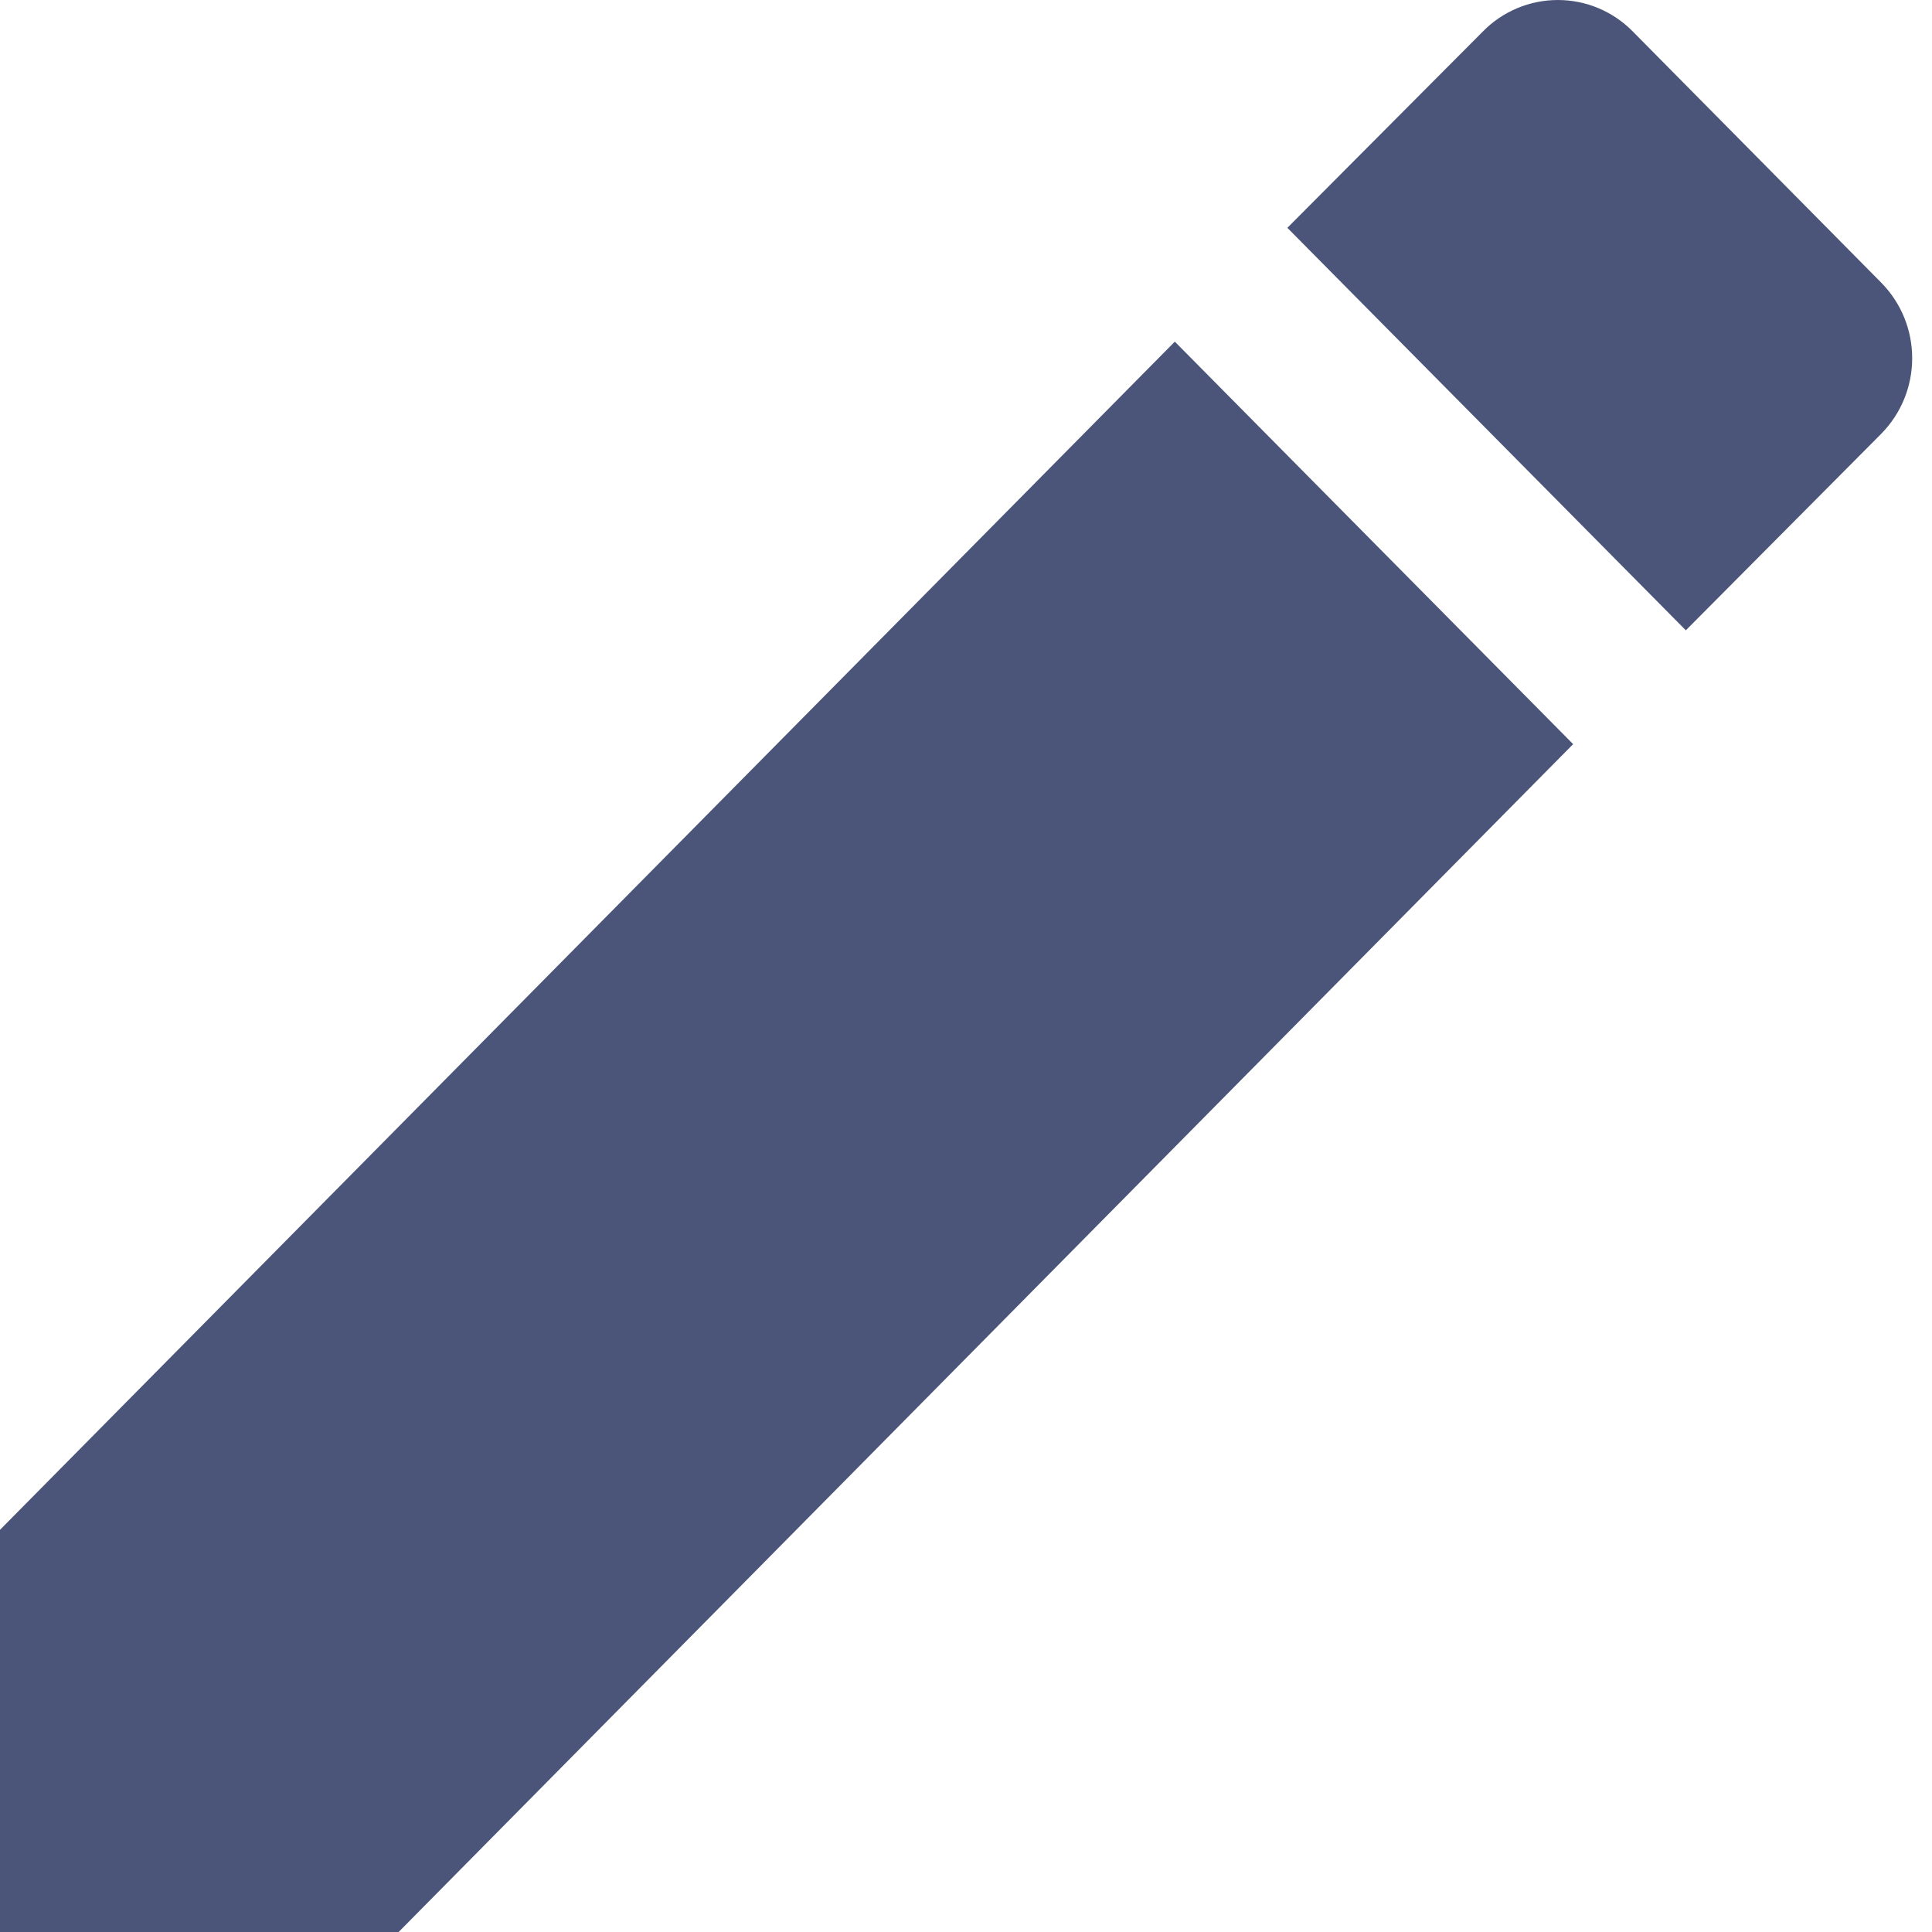
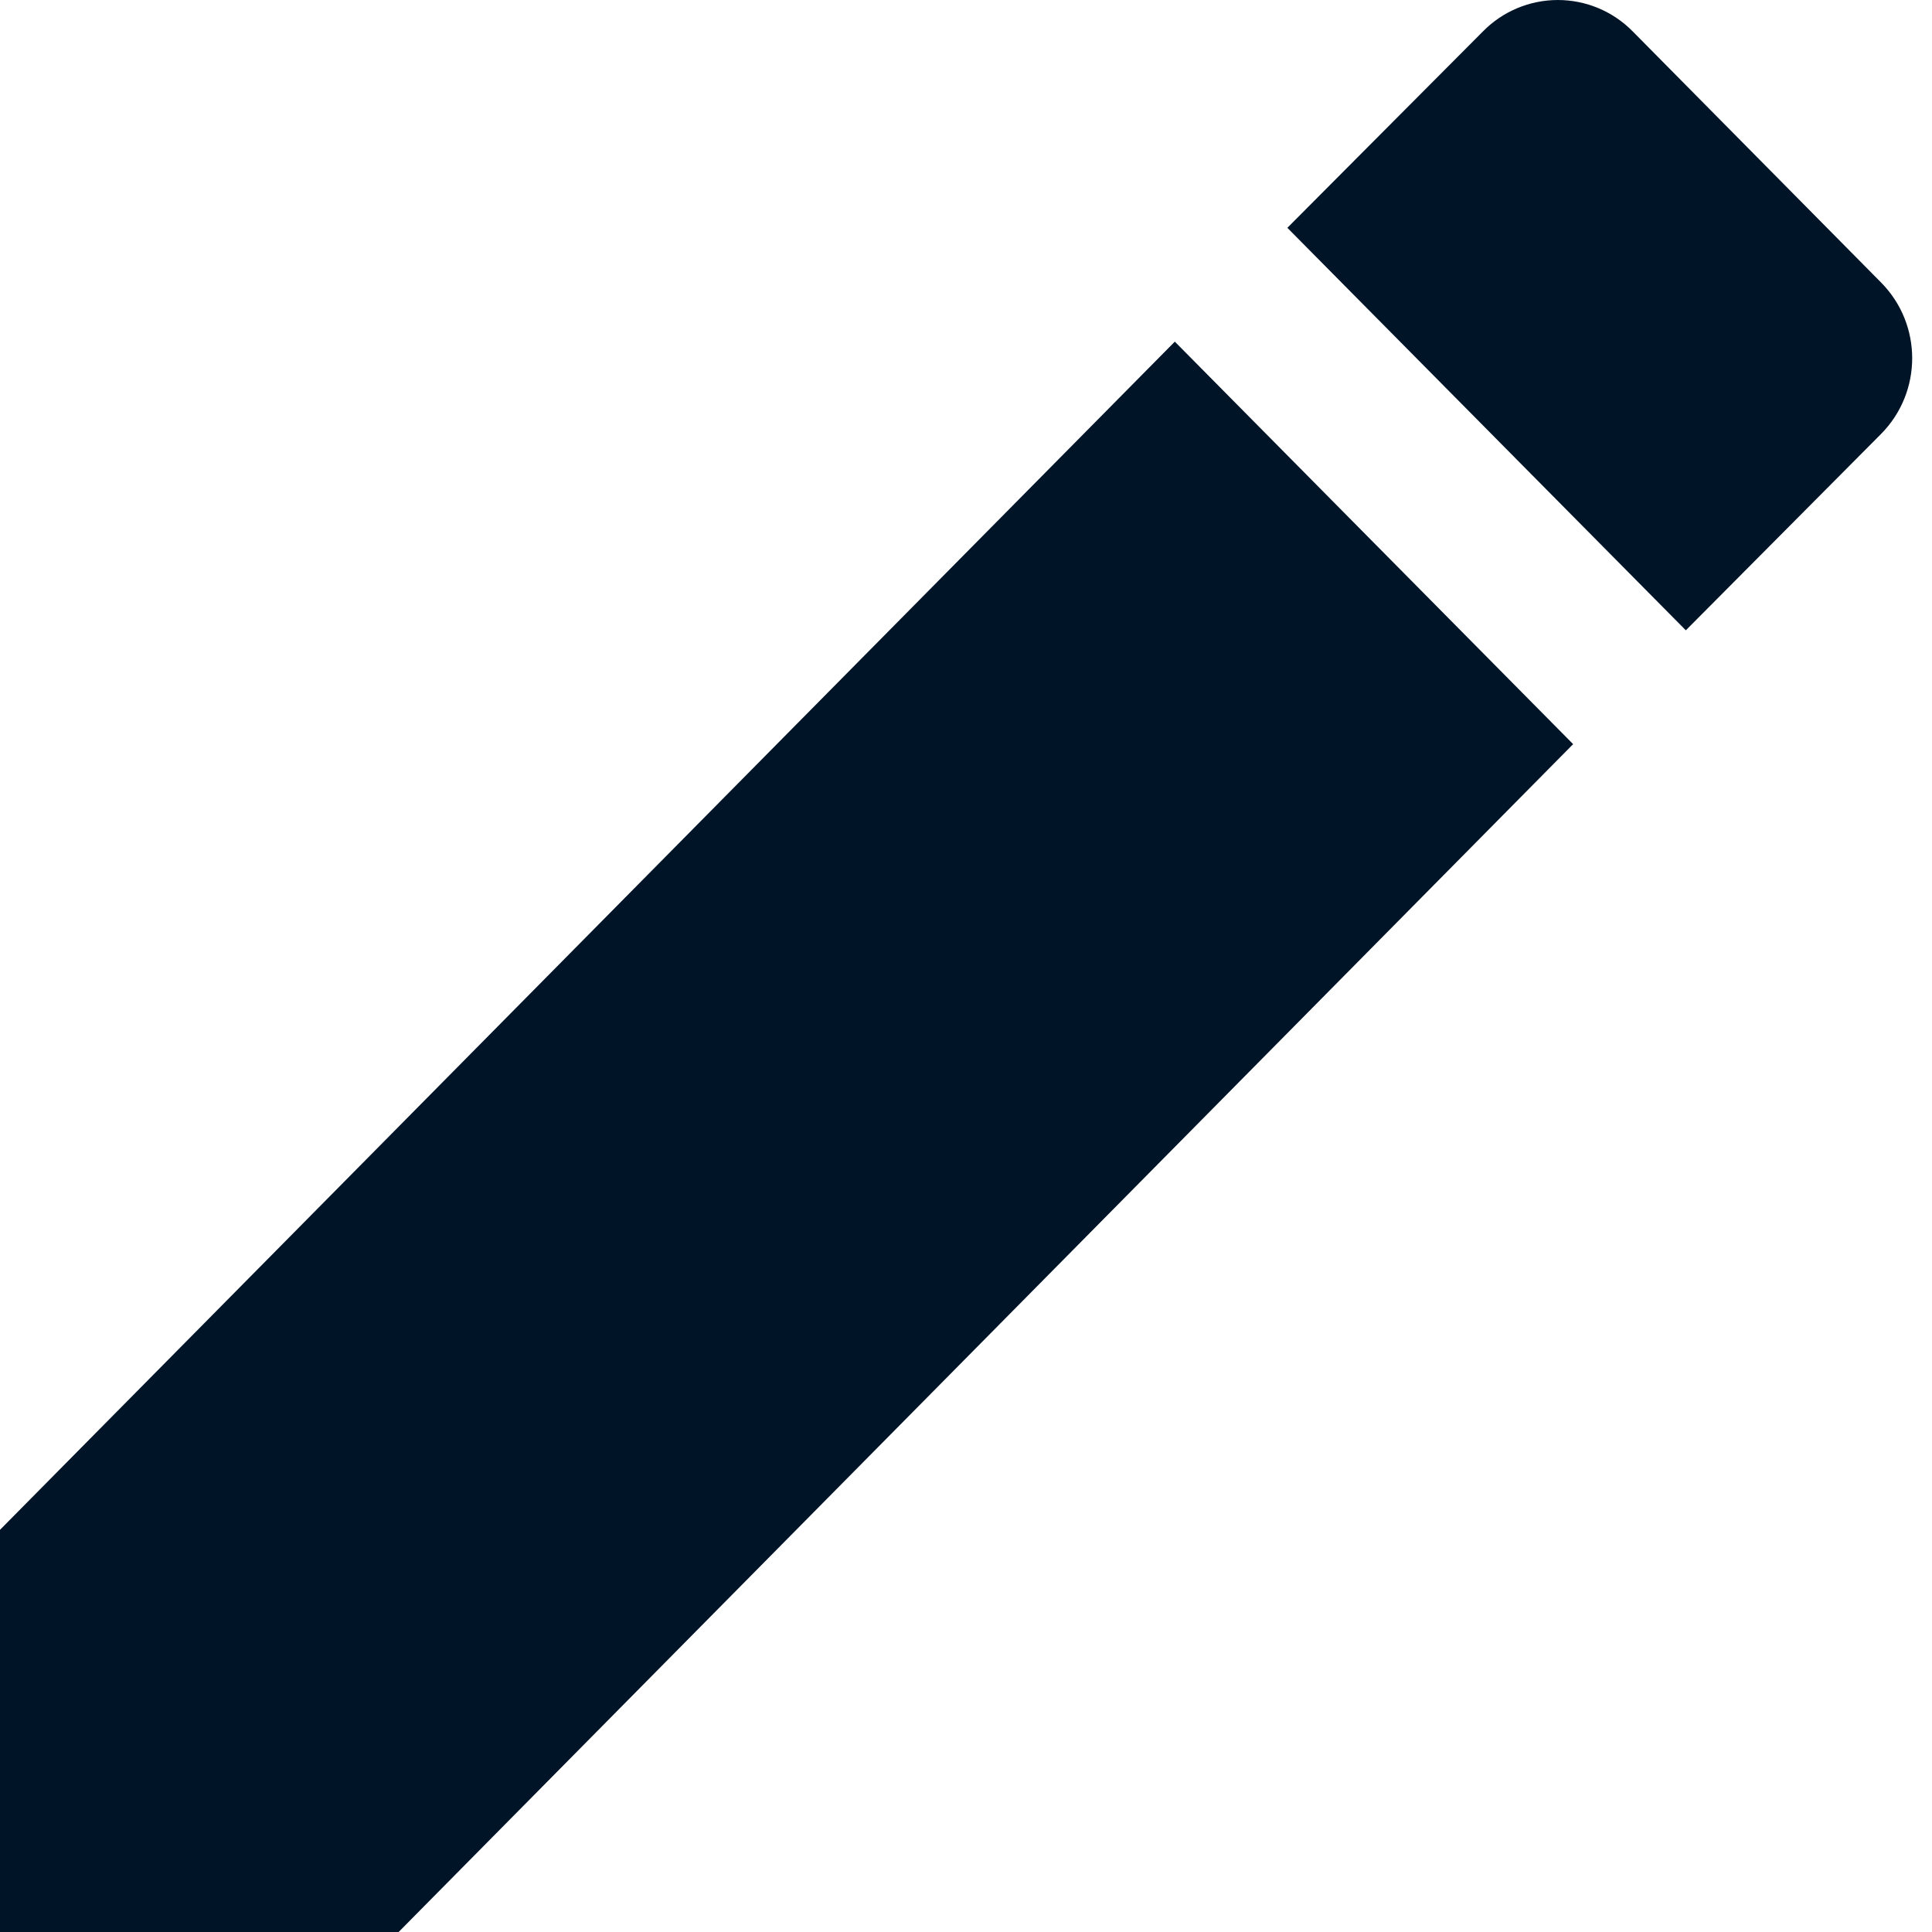
<svg xmlns="http://www.w3.org/2000/svg" width="12" height="12" viewBox="0 0 12 12">
-   <path fill="#4A5579" fill-rule="nonzero" d="M11.684 2.695a.669.669 0 0 0 0-.94L10.141.195a.652.652 0 0 0-.93 0l-1.215 1.22 2.475 2.5 1.213-1.22zM0 9.502v2.5h2.474l7.297-7.38-2.474-2.5L0 9.502z" />
+   <path fill="#001428" fill-rule="nonzero" d="M11.684 2.695a.669.669 0 0 0 0-.94L10.141.195a.652.652 0 0 0-.93 0l-1.215 1.22 2.475 2.5 1.213-1.22zM0 9.502v2.5h2.474l7.297-7.38-2.474-2.5L0 9.502z" />
</svg>
